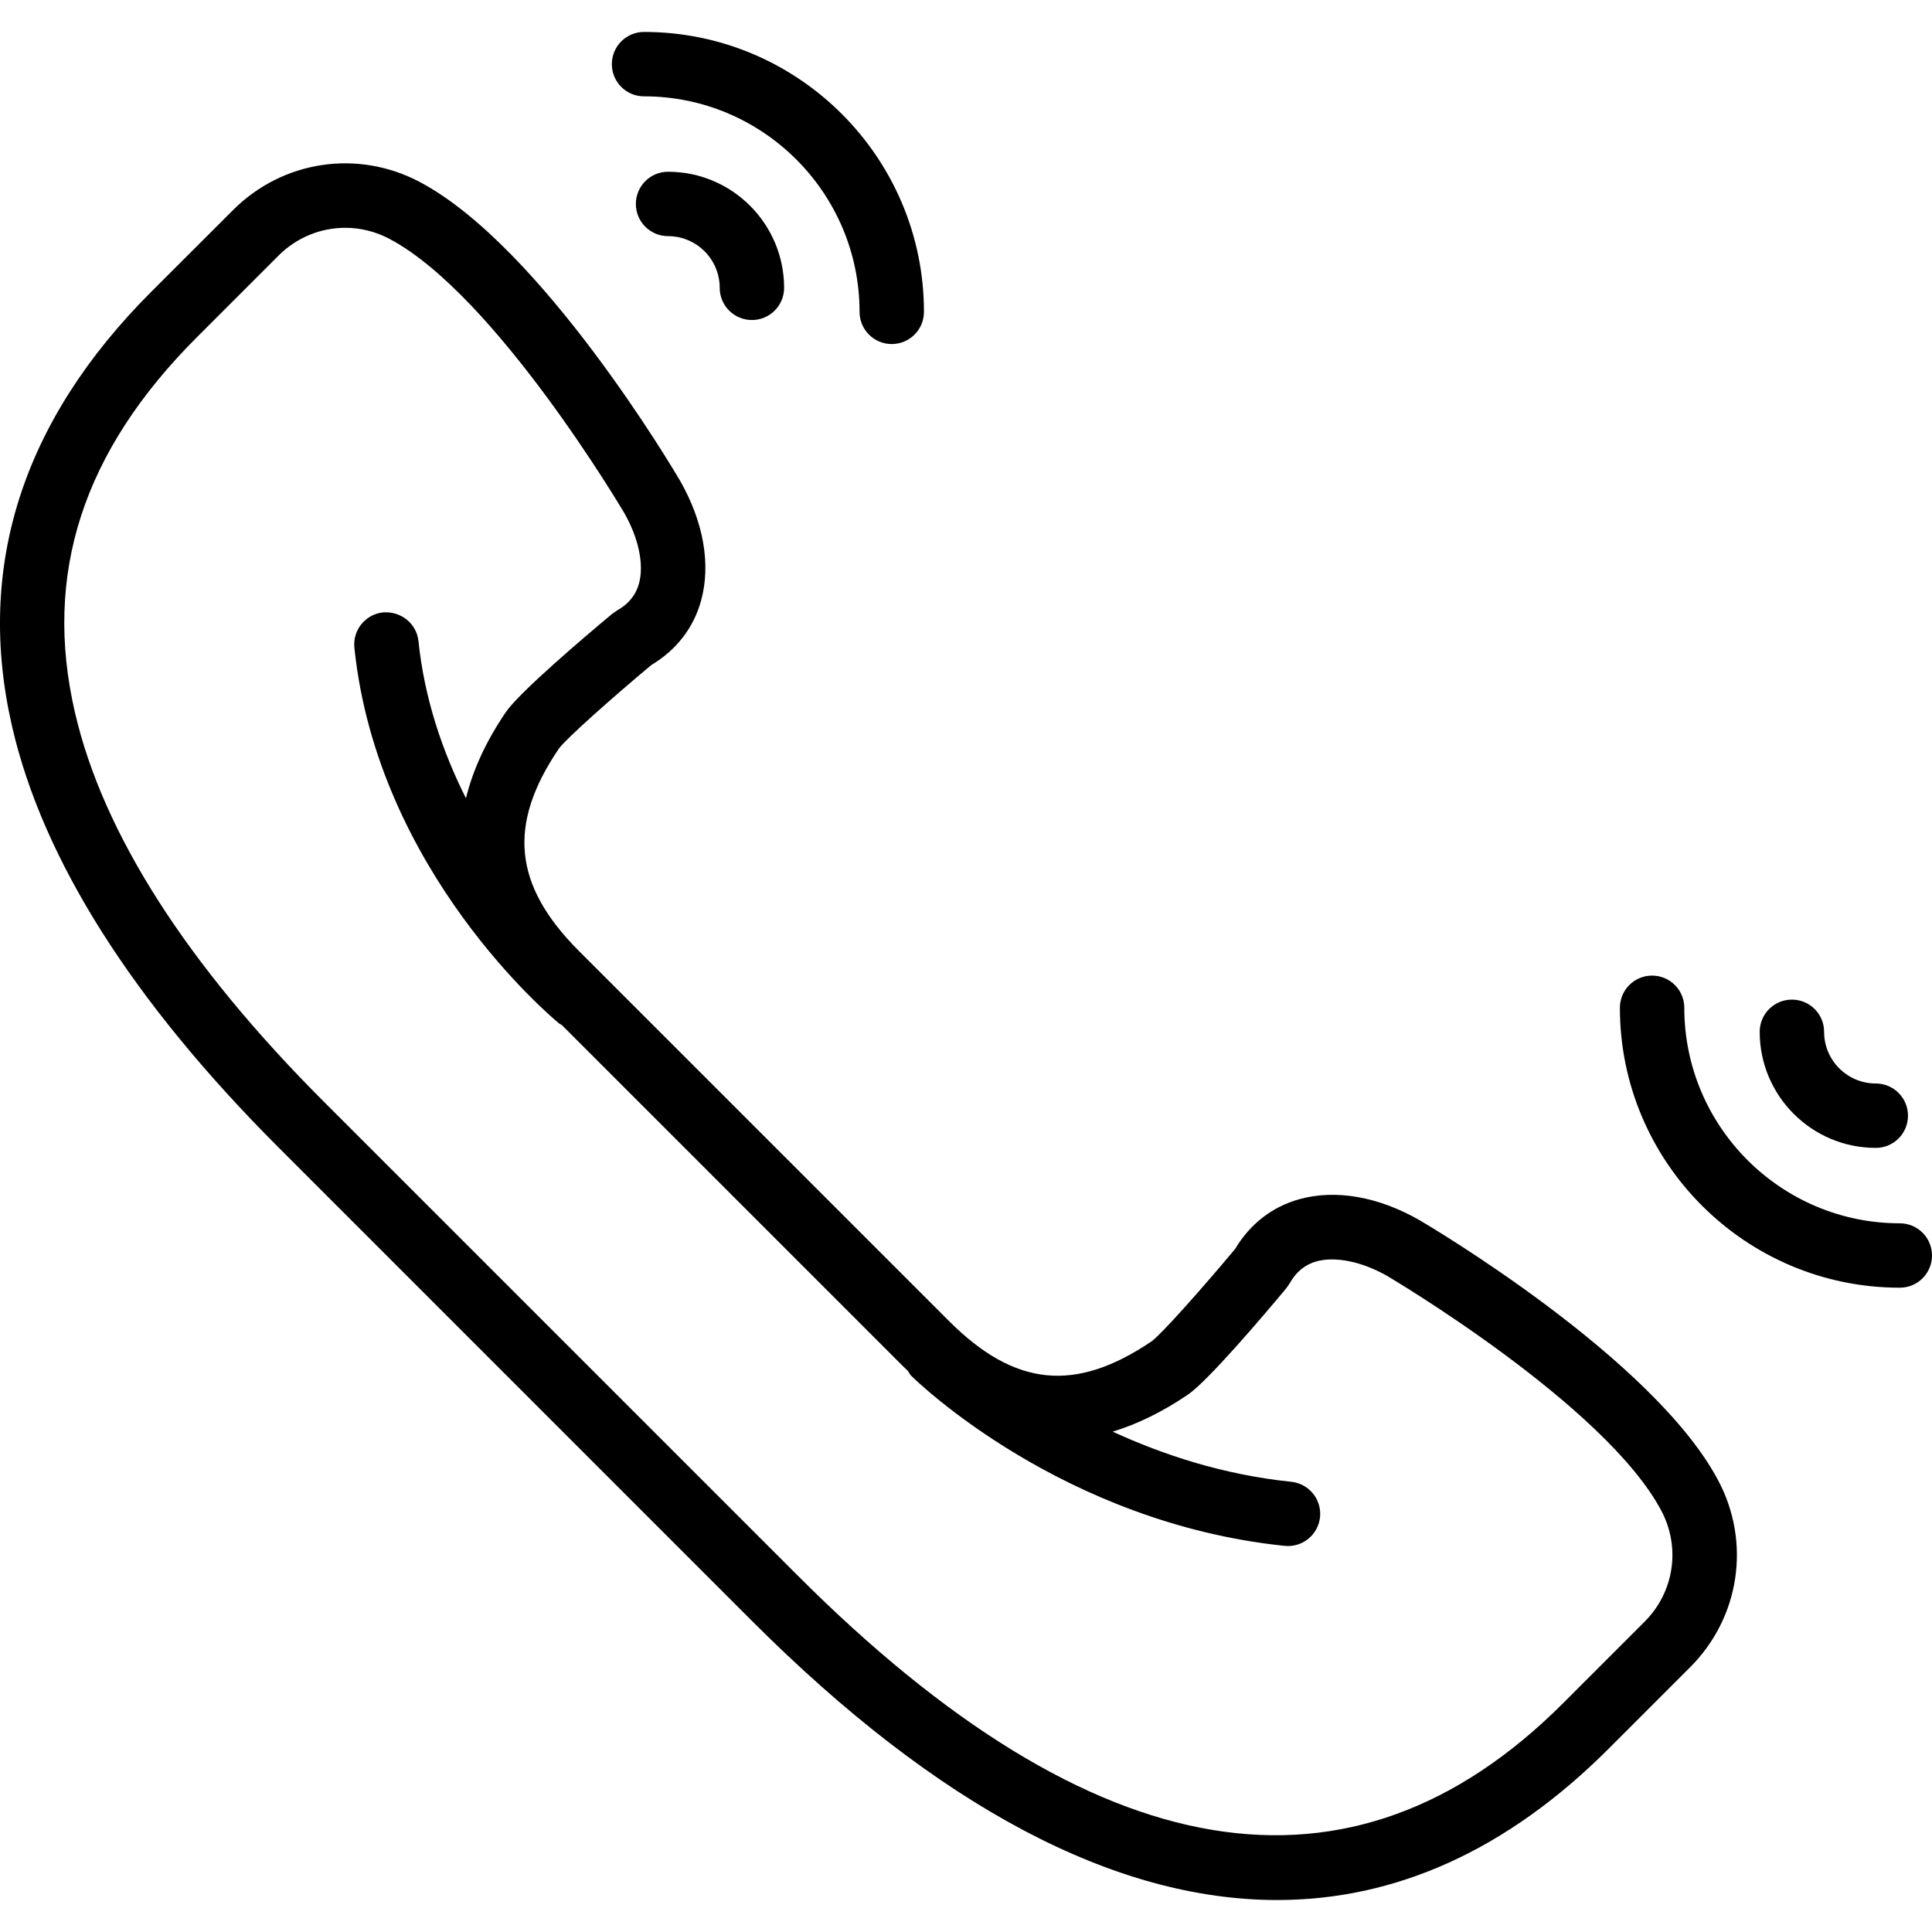
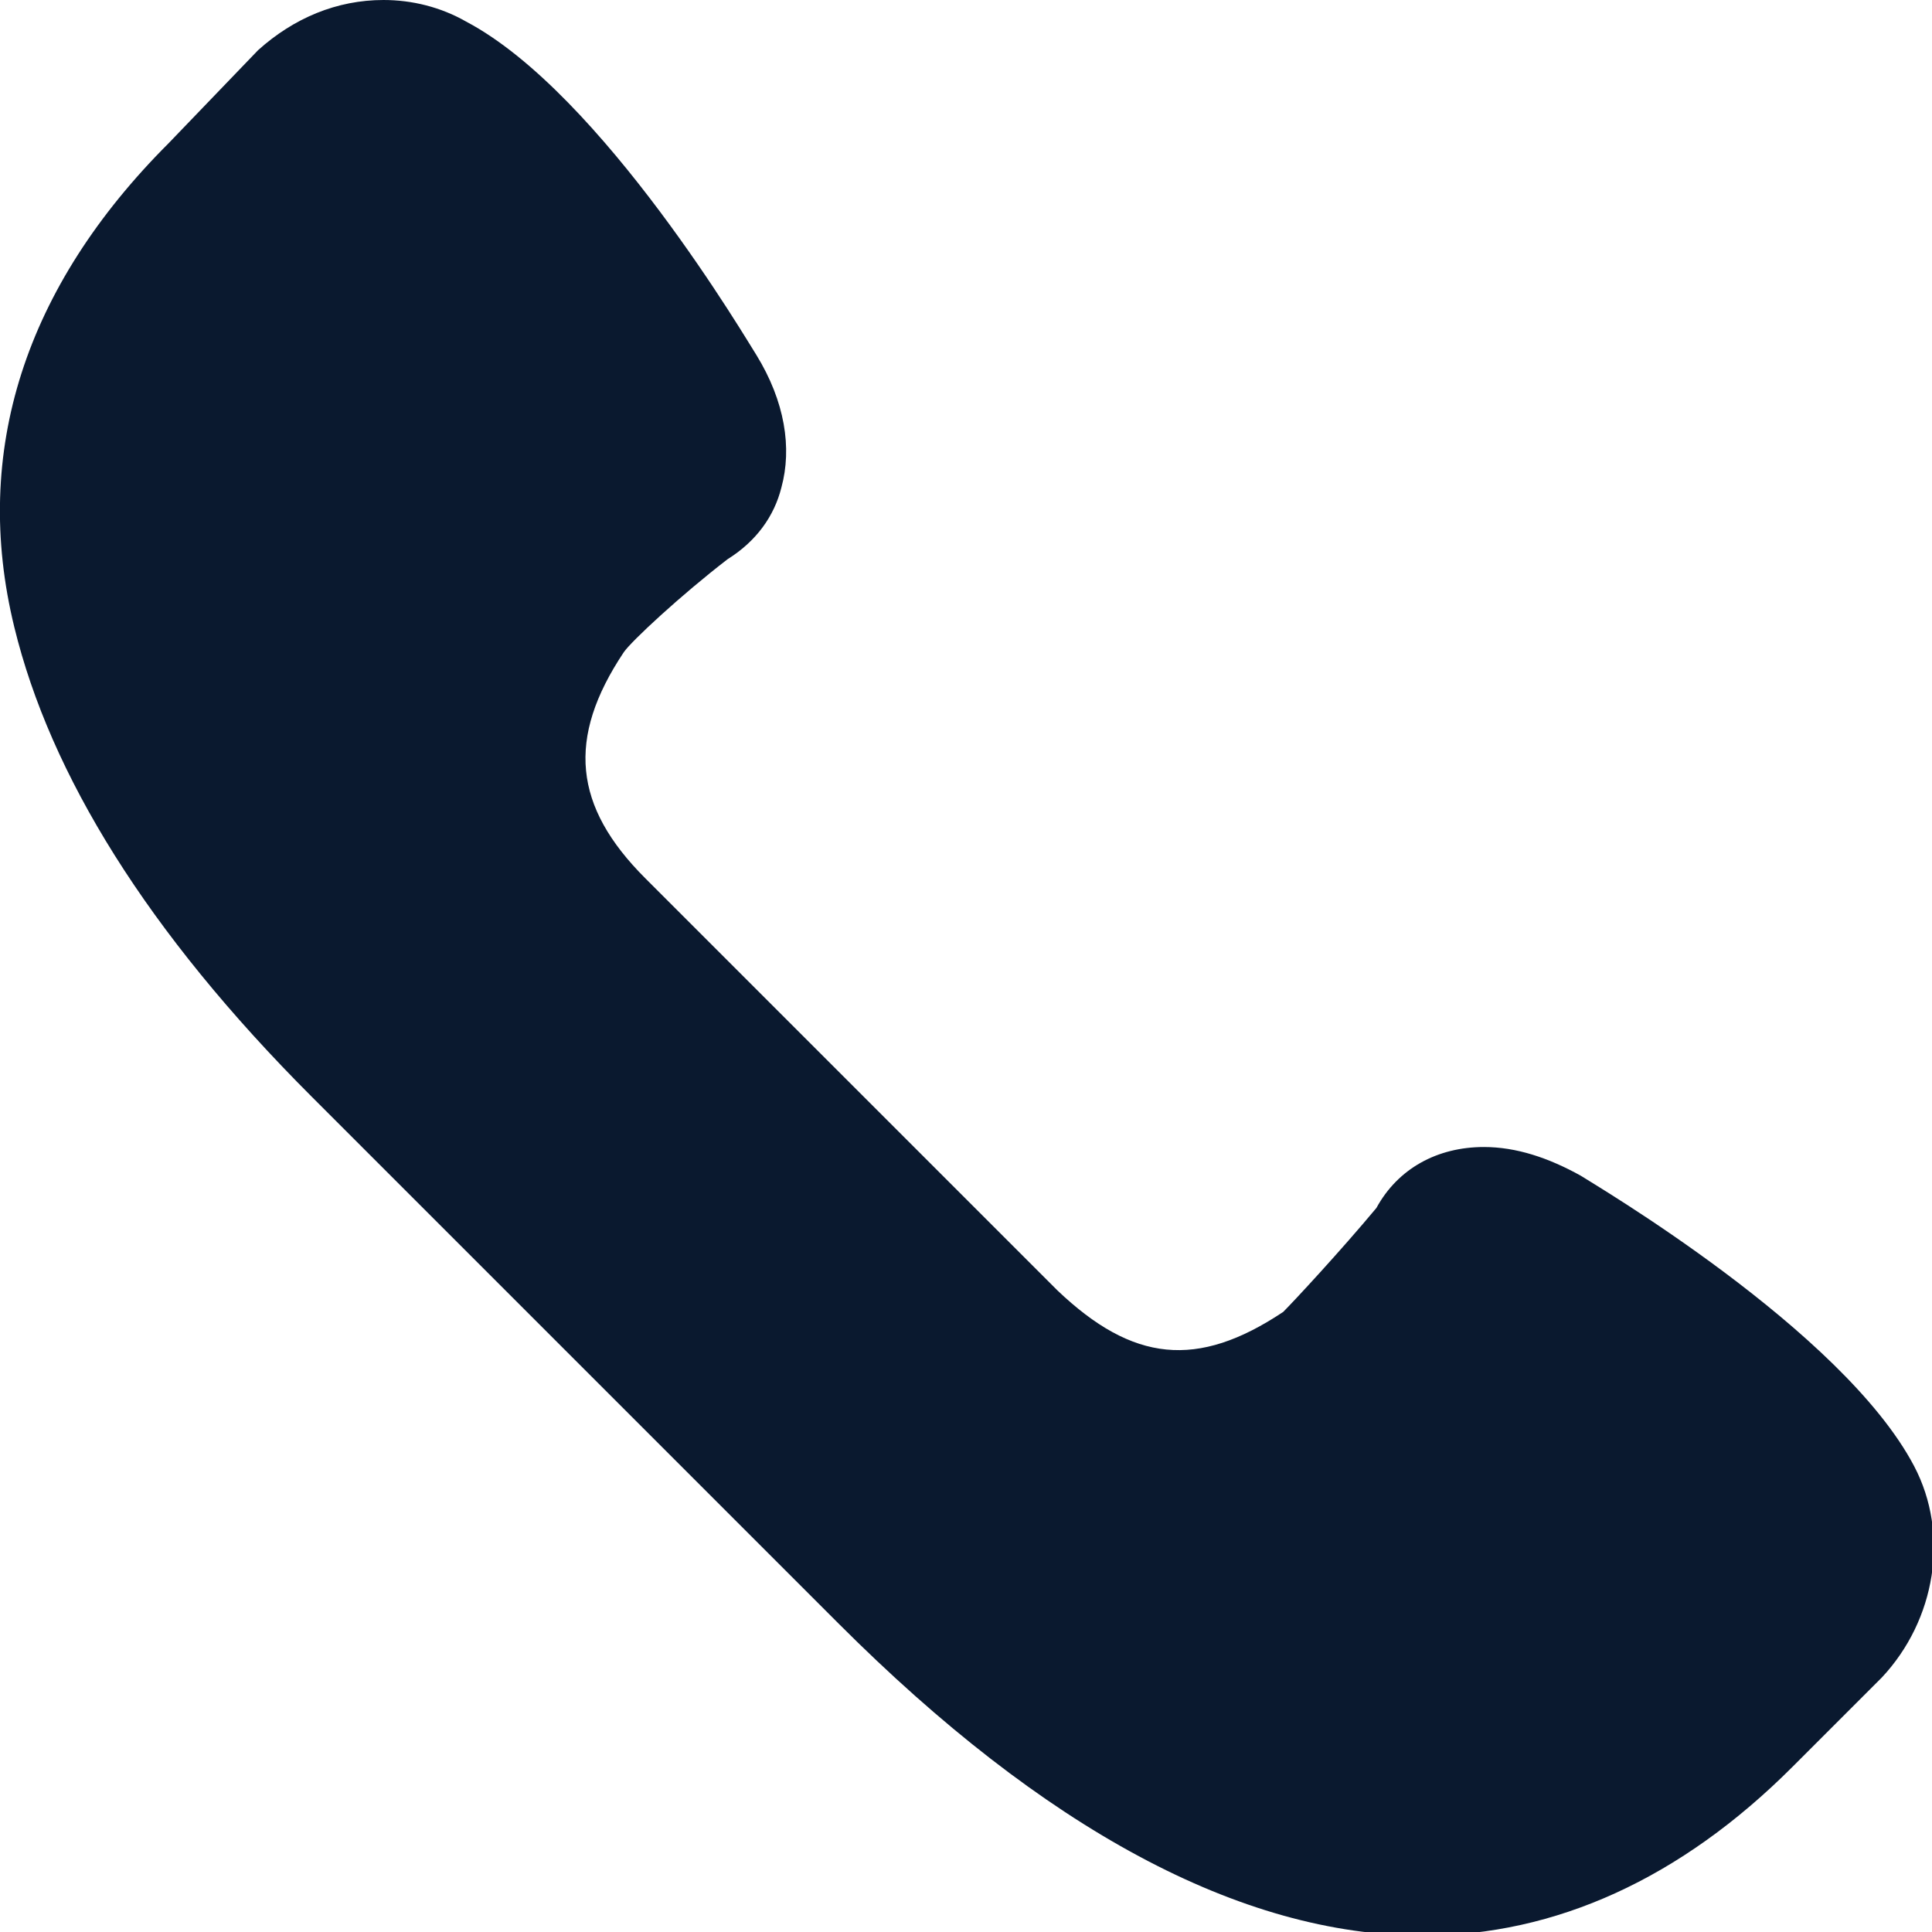
- <svg xmlns="http://www.w3.org/2000/svg" version="1.1" id="Capa_1" x="0px" y="0px" viewBox="0 0 60.002 60.002" style="enable-background:new 0 0 60.002 60.002;" xml:space="preserve">
-   <g>
-     <path d="M59.002,37.992c-3.69,0-6.693-3.003-6.693-6.693c0-0.553-0.447-1-1-1s-1,0.447-1,1c0,4.794,3.899,8.693,8.693,8.693   c0.553,0,1-0.447,1-1S59.554,37.992,59.002,37.992z" />
-     <path d="M58.256,35.65c0.553,0,1-0.447,1-1s-0.447-1-1-1c-0.886,0-1.605-0.72-1.605-1.605c0-0.553-0.447-1-1-1s-1,0.447-1,1   C54.65,34.033,56.267,35.65,58.256,35.65z" />
-     <path d="M20.002,2.992c3.691,0,6.693,3.003,6.693,6.693c0,0.553,0.448,1,1,1s1-0.447,1-1c0-4.794-3.9-8.693-8.693-8.693   c-0.552,0-1,0.447-1,1S19.449,2.992,20.002,2.992z" />
-     <path d="M19.748,6.334c0,0.553,0.448,1,1,1c0.885,0,1.604,0.72,1.604,1.605c0,0.553,0.448,1,1,1s1-0.447,1-1   c0-1.988-1.617-3.605-3.604-3.605C20.196,5.334,19.748,5.781,19.748,6.334z" />
-     <path d="M44.076,37.889c-1.276-0.728-2.597-0.958-3.721-0.646c-0.844,0.234-1.532,0.768-1.996,1.546   c-1.02,1.22-2.286,2.646-2.592,2.867c-2.367,1.604-4.25,1.415-6.294-0.629L17.987,29.542c-2.045-2.045-2.233-3.928-0.631-6.291   c0.224-0.31,1.65-1.575,2.87-2.596c0.778-0.464,1.312-1.152,1.546-1.996c0.311-1.123,0.082-2.444-0.652-3.731   c-0.173-0.296-4.291-7.27-8.085-9.277c-1.926-1.019-4.255-0.669-5.796,0.872L4.7,9.059c-4.014,4.014-5.467,8.563-4.321,13.52   c0.956,4.132,3.742,8.529,8.282,13.068l14.705,14.706c5.762,5.762,11.258,8.656,16.298,8.656c3.701,0,7.157-1.562,10.291-4.695   l2.537-2.537c1.541-1.541,1.892-3.87,0.872-5.796C51.356,42.186,44.383,38.069,44.076,37.889z M51.078,50.363L48.541,52.9   c-6.569,6.567-14.563,5.235-23.76-3.961L10.075,34.233c-4.271-4.271-6.877-8.344-7.747-12.104   c-0.995-4.301,0.244-8.112,3.786-11.655l2.537-2.537c0.567-0.566,1.313-0.862,2.07-0.862c0.467,0,0.939,0.112,1.376,0.344   c3.293,1.743,7.256,8.454,7.29,8.511c0.449,0.787,0.62,1.608,0.457,2.196c-0.1,0.36-0.324,0.634-0.684,0.836l-0.15,0.104   c-0.853,0.712-2.883,2.434-3.308,3.061c-0.612,0.904-1.018,1.792-1.231,2.665c-0.711-1.418-1.286-3.06-1.475-4.881   c-0.057-0.548-0.549-0.935-1.098-0.892c-0.549,0.058-0.949,0.549-0.892,1.099c0.722,6.953,6.129,11.479,6.359,11.668   c0.025,0.02,0.054,0.028,0.08,0.045l10.613,10.613c0.045,0.045,0.092,0.085,0.137,0.129c0.035,0.051,0.058,0.108,0.104,0.154   c0.189,0.187,4.704,4.567,11.599,5.283c0.035,0.003,0.07,0.005,0.104,0.005c0.506,0,0.94-0.383,0.994-0.896   c0.057-0.55-0.342-1.041-0.892-1.099c-2.114-0.219-3.987-0.839-5.548-1.558c0.765-0.23,1.543-0.612,2.332-1.146   c0.628-0.426,2.35-2.455,3.061-3.308l0.104-0.151c0.202-0.359,0.476-0.583,0.836-0.684c0.588-0.159,1.409,0.008,2.186,0.45   c0.067,0.04,6.778,4.003,8.521,7.296C52.202,48.062,51.994,49.447,51.078,50.363z" />
-   </g>
-   <g>
- </g>
-   <g>
- </g>
-   <g>
- </g>
-   <g>
- </g>
-   <g>
- </g>
-   <g>
- </g>
-   <g>
- </g>
-   <g>
- </g>
-   <g>
- </g>
-   <g>
- </g>
-   <g>
- </g>
-   <g>
- </g>
-   <g>
- </g>
-   <g>
- </g>
-   <g>
- </g>
+ <svg xmlns="http://www.w3.org/2000/svg" version="1.0" id="Capa_1" x="0px" y="0px" viewBox="0 0 53.9 53.9" style="enable-background:new 0 0 53.9 53.9;" xml:space="preserve">
+   <style type="text/css">
+ 	.st0{fill:#0A192F;}
+ </style>
+   <path class="st0" d="M53.4,40.9c-2-3.8-9-7.9-9.3-8.1c-0.9-0.5-1.8-0.8-2.7-0.8c-1.3,0-2.4,0.6-3,1.7c-1,1.2-2.3,2.6-2.6,2.9  c-2.4,1.6-4.2,1.4-6.3-0.6L18,24.5c-2-2-2.2-3.9-0.6-6.3c0.2-0.3,1.6-1.6,2.9-2.6c0.8-0.5,1.3-1.2,1.5-2c0.3-1.1,0.1-2.4-0.7-3.7  c-0.2-0.3-4.3-7.3-8.1-9.3C12.3,0.2,11.5,0,10.7,0C9.4,0,8.2,0.5,7.2,1.4L4.7,4c-4,4-5.5,8.6-4.3,13.5c1,4.1,3.7,8.5,8.3,13.1  l14.7,14.7c5.7,5.7,11.2,8.7,16.3,8.7c0,0,0,0,0,0c3.7,0,7.2-1.6,10.3-4.7l2.5-2.5C54,45.2,54.4,42.8,53.4,40.9z" />
</svg>
